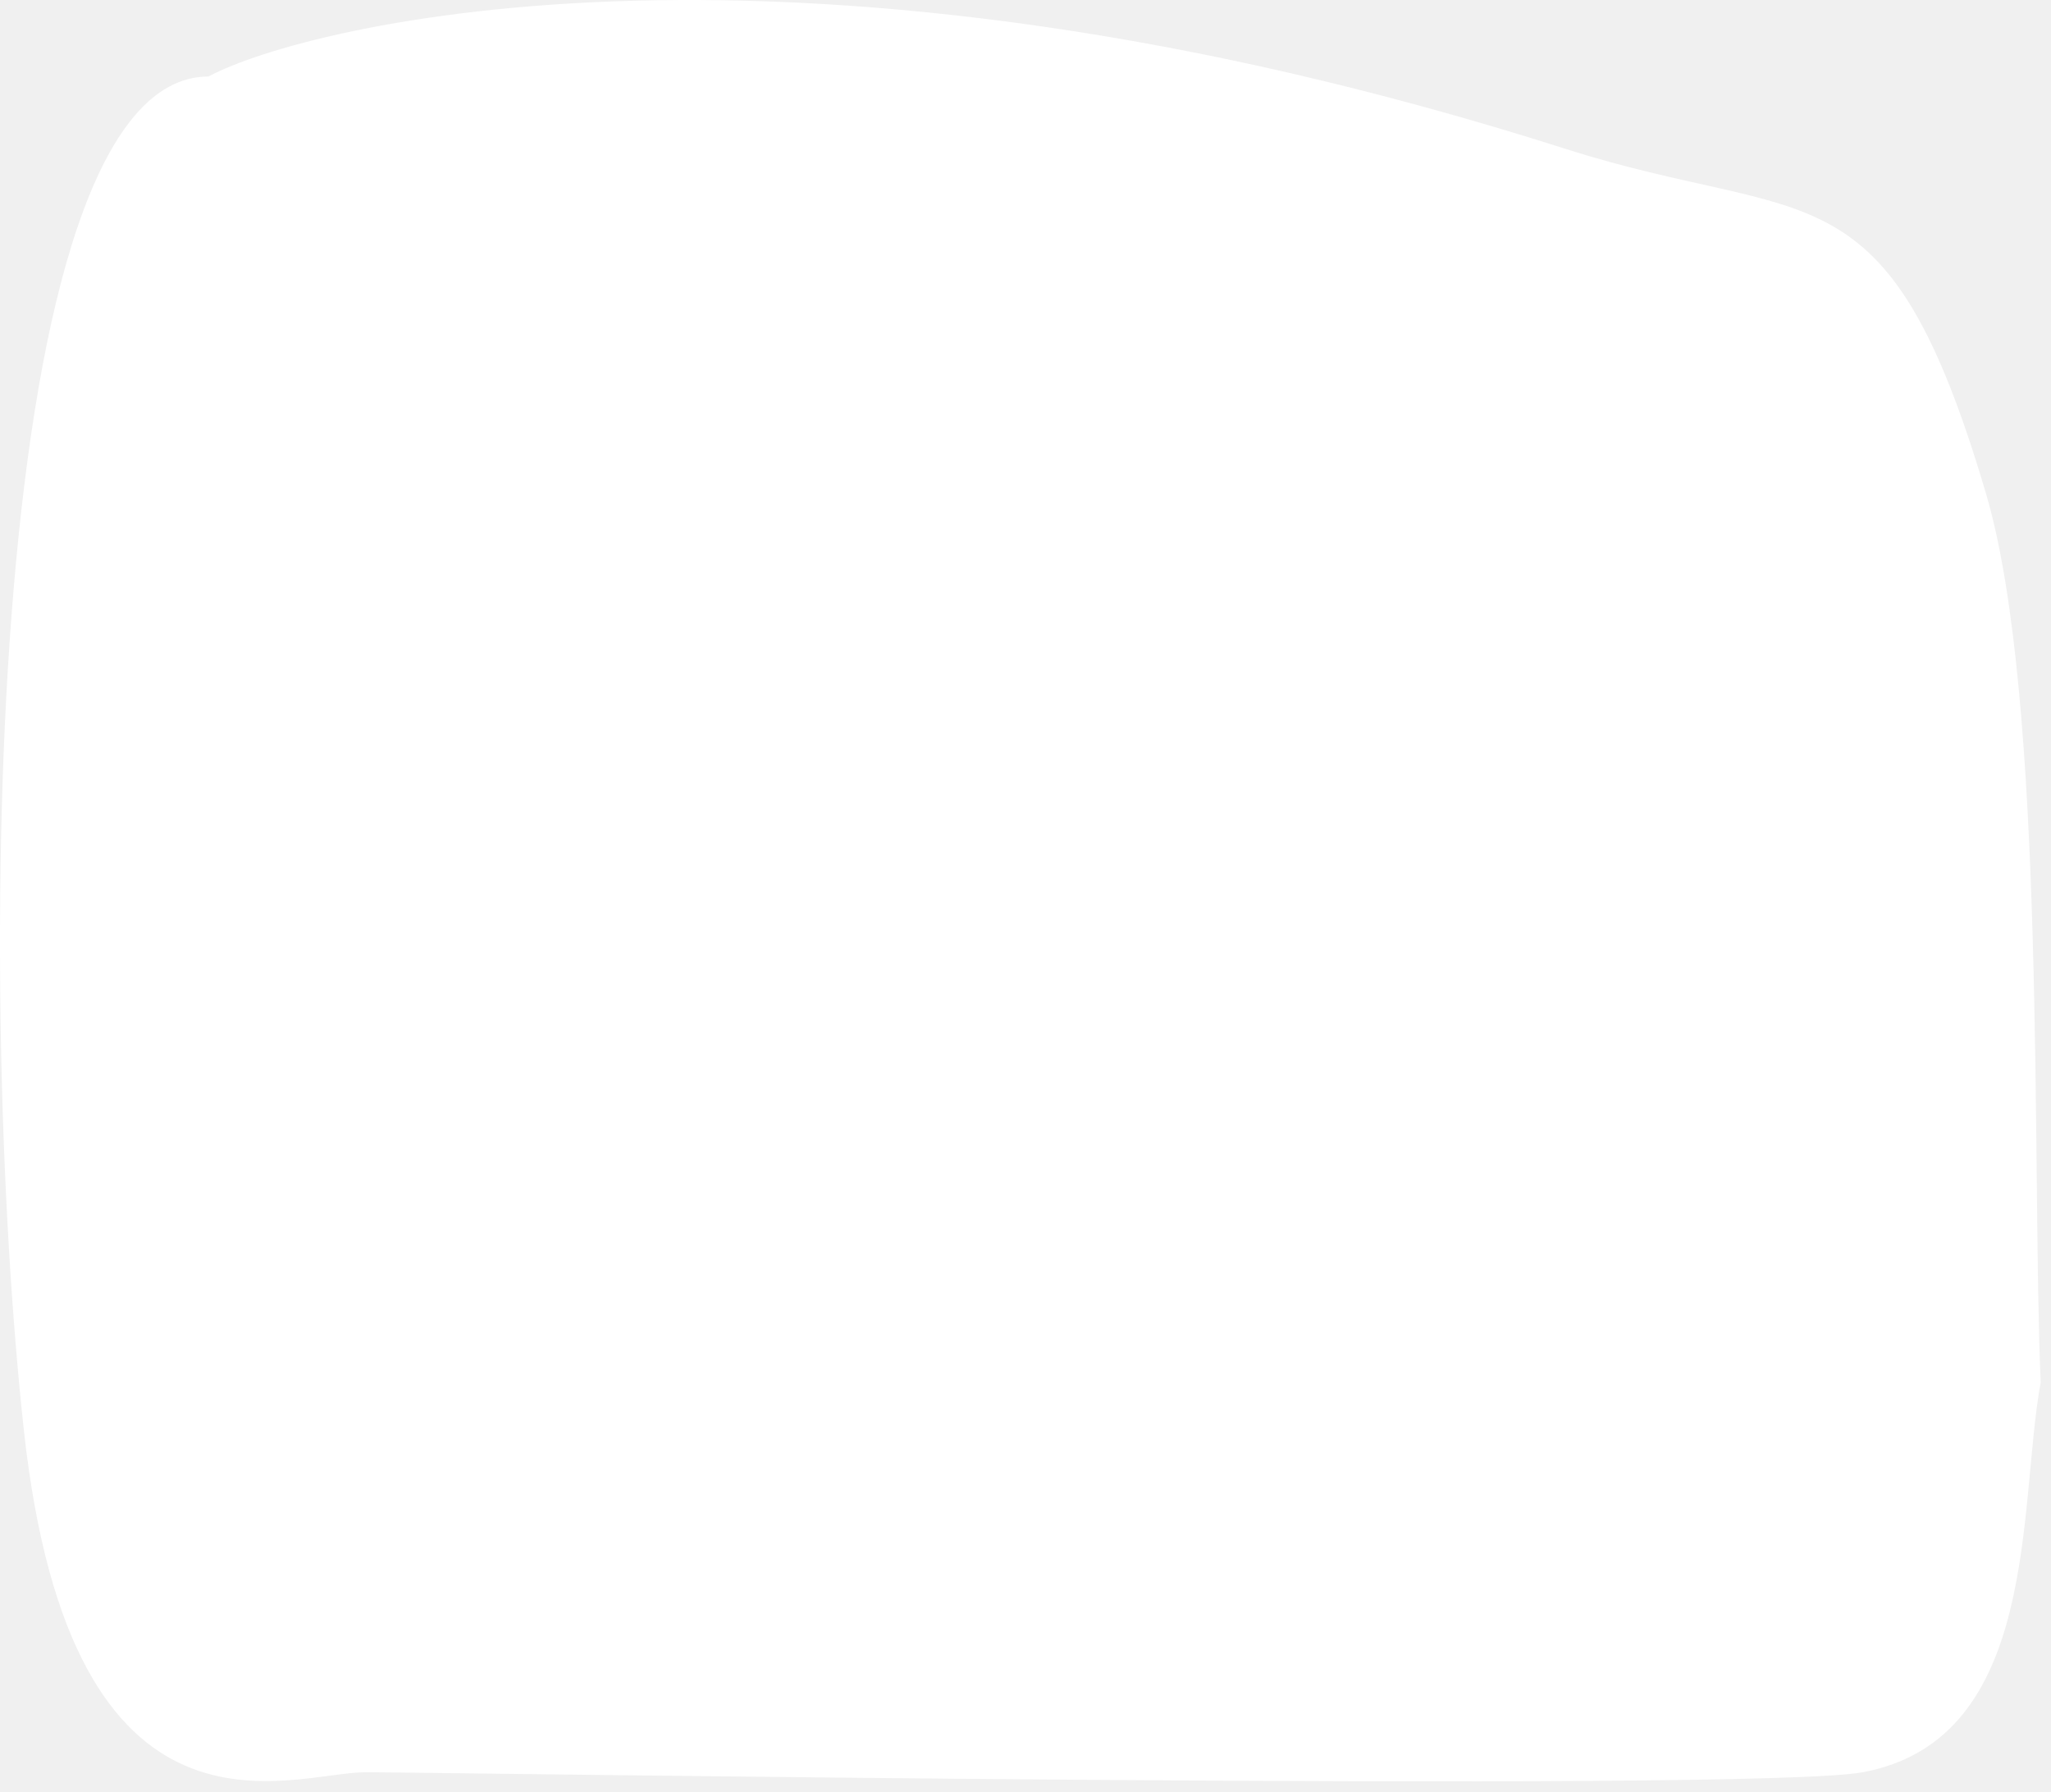
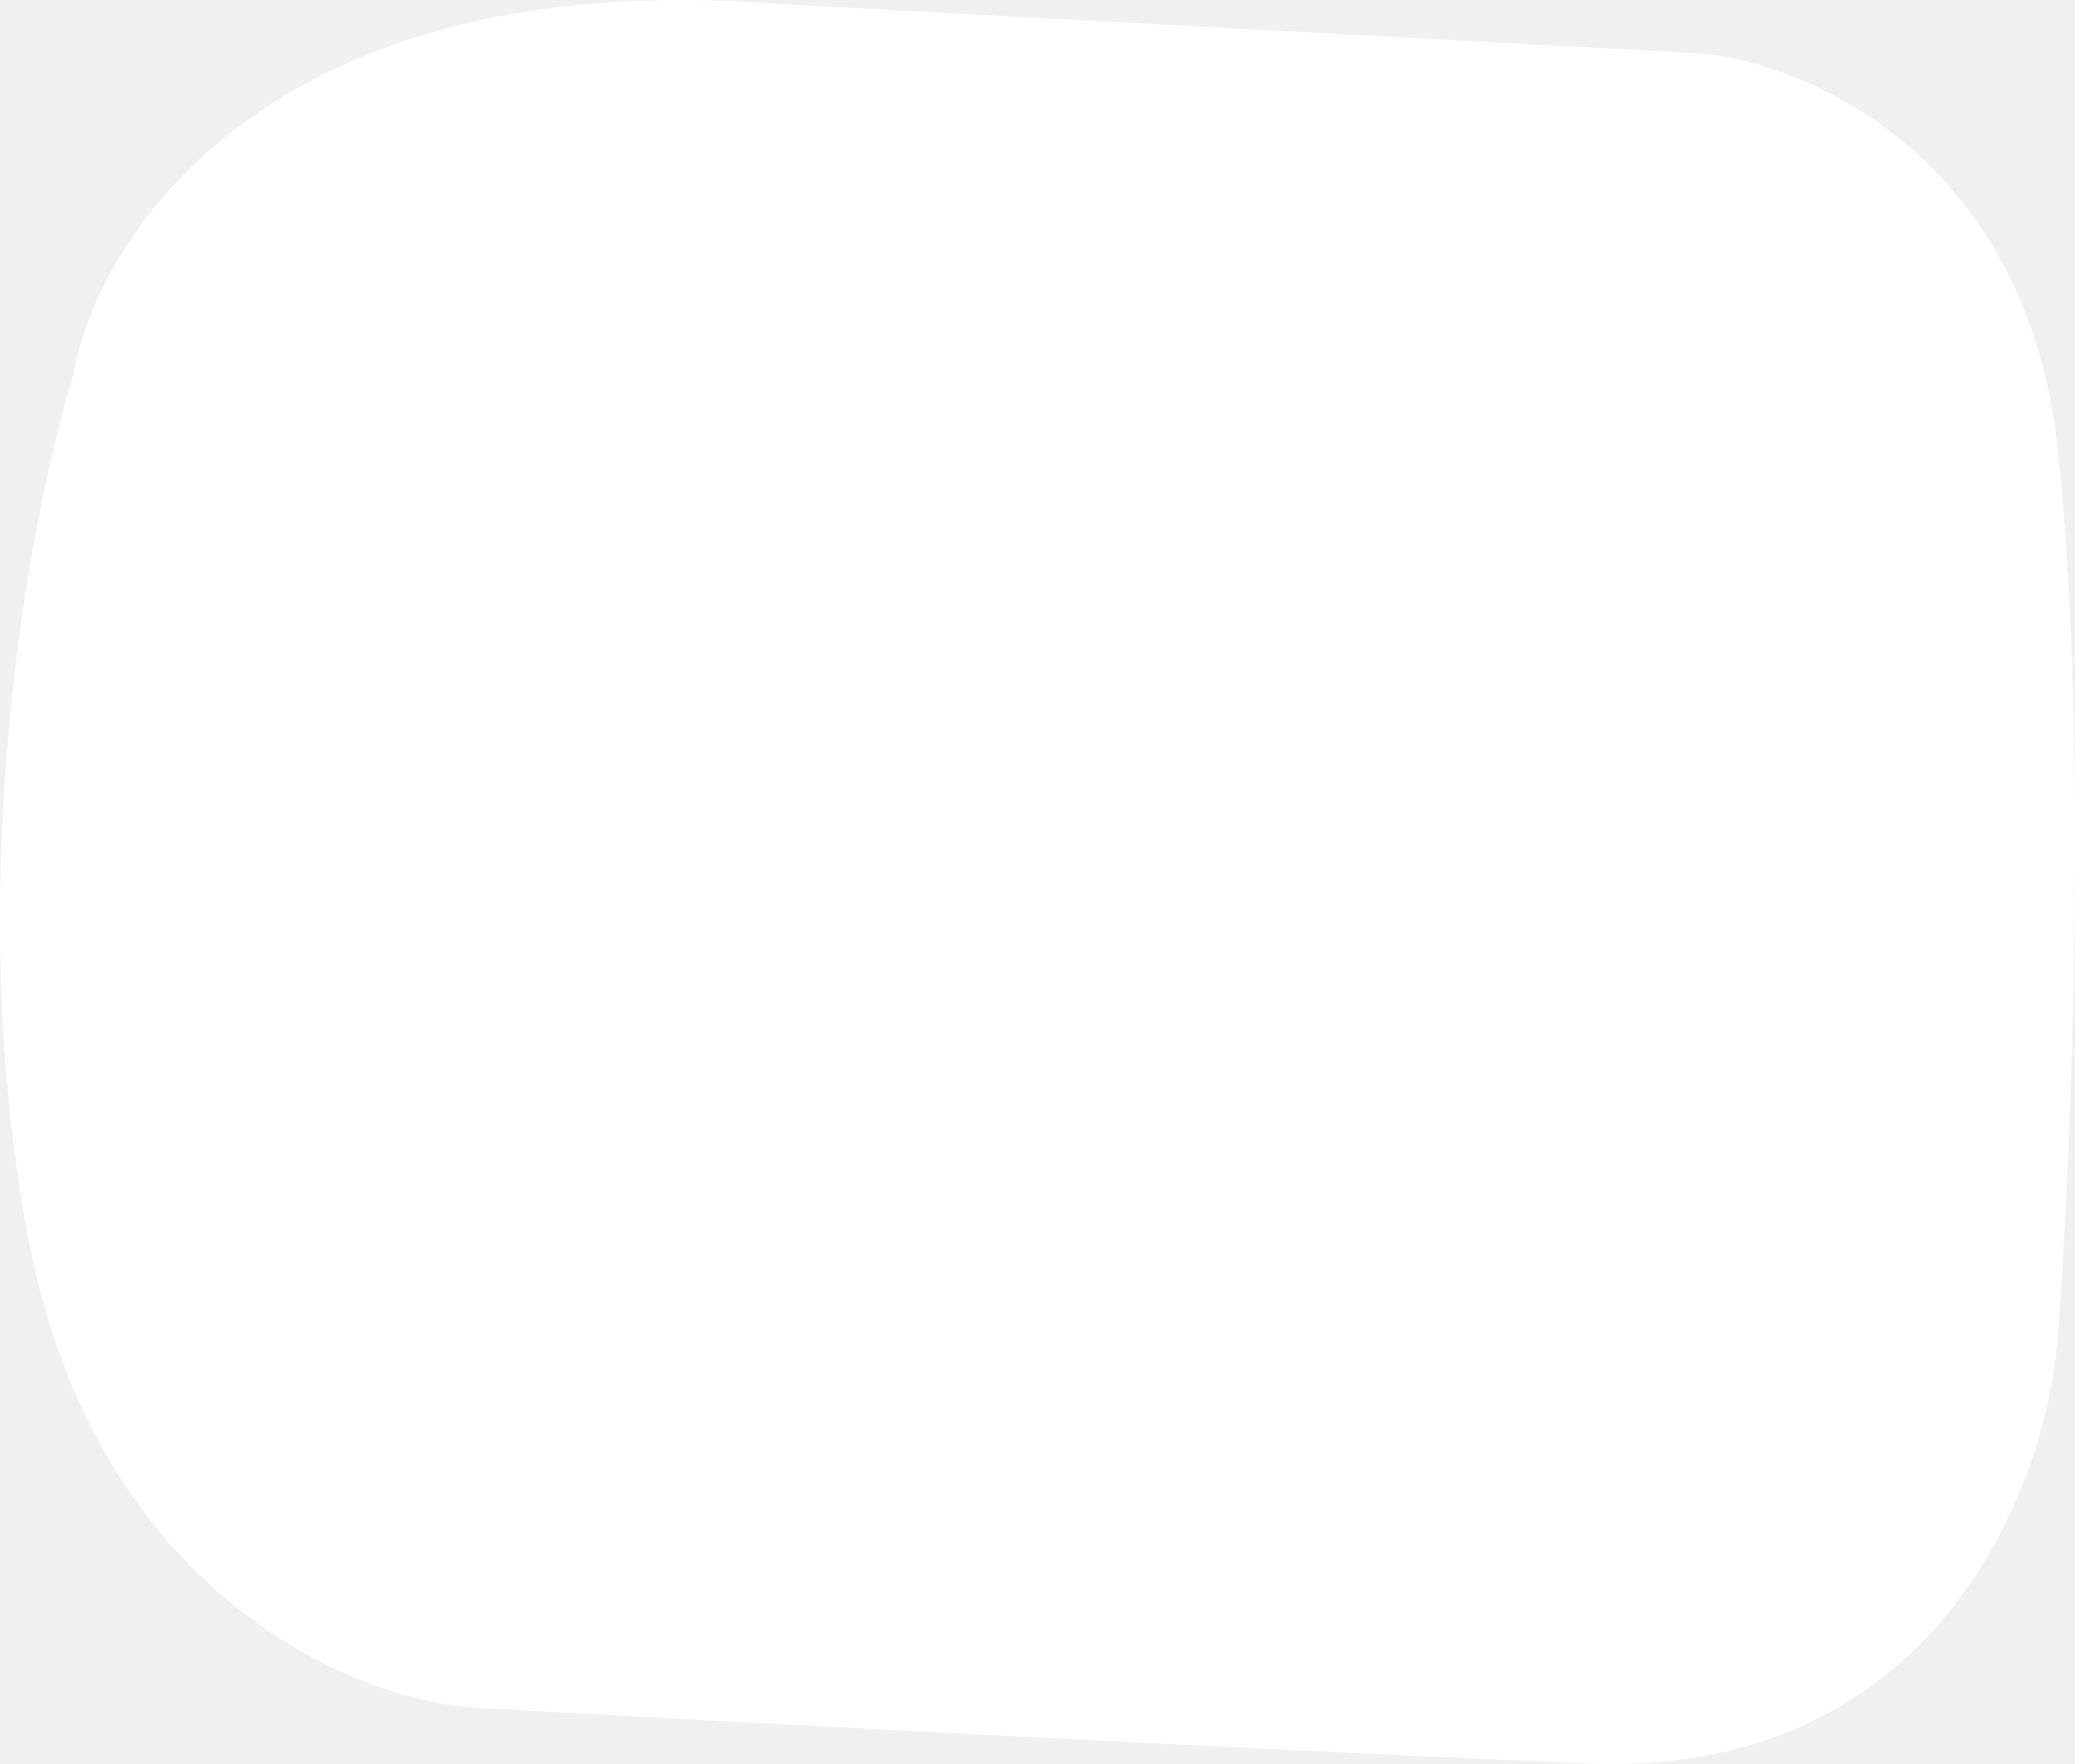
- <svg xmlns="http://www.w3.org/2000/svg" width="150" height="131" viewBox="0 0 150 131" fill="none">
-   <path d="M114.5 10.887C58 -7.113 22.413 1.761 15.246 5.594C-1.254 5.594 -1.754 72.594 1.746 104.594C5.246 136.594 21.246 129.594 26.746 129.594C31.463 129.594 128.246 131.094 136.246 129.594C149.246 127.157 147.579 110.094 149.246 101.094C148.579 85.927 149.684 51.135 145.246 36.094C138.017 11.594 132.384 16.584 114.5 10.887Z" fill="white" />
+ <svg xmlns="http://www.w3.org/2000/svg" width="160" height="136" viewBox="0 0 160 136" fill="none">
+   <path d="M131.263 4.123L59.983 0.302C20.903 -2.755 7.478 18.135 5.65 28.962C2.327 39.63 -3.023 67.844 2.161 95.357C7.345 122.87 27.25 131.022 36.555 131.659C53.835 132.614 95.174 134.812 122.291 135.958C149.407 137.104 157.848 114.463 158.679 102.999C159.676 89.625 161.072 57.239 158.679 34.694C156.286 12.148 139.405 4.92 131.263 4.123Z" fill="white" />
</svg>
